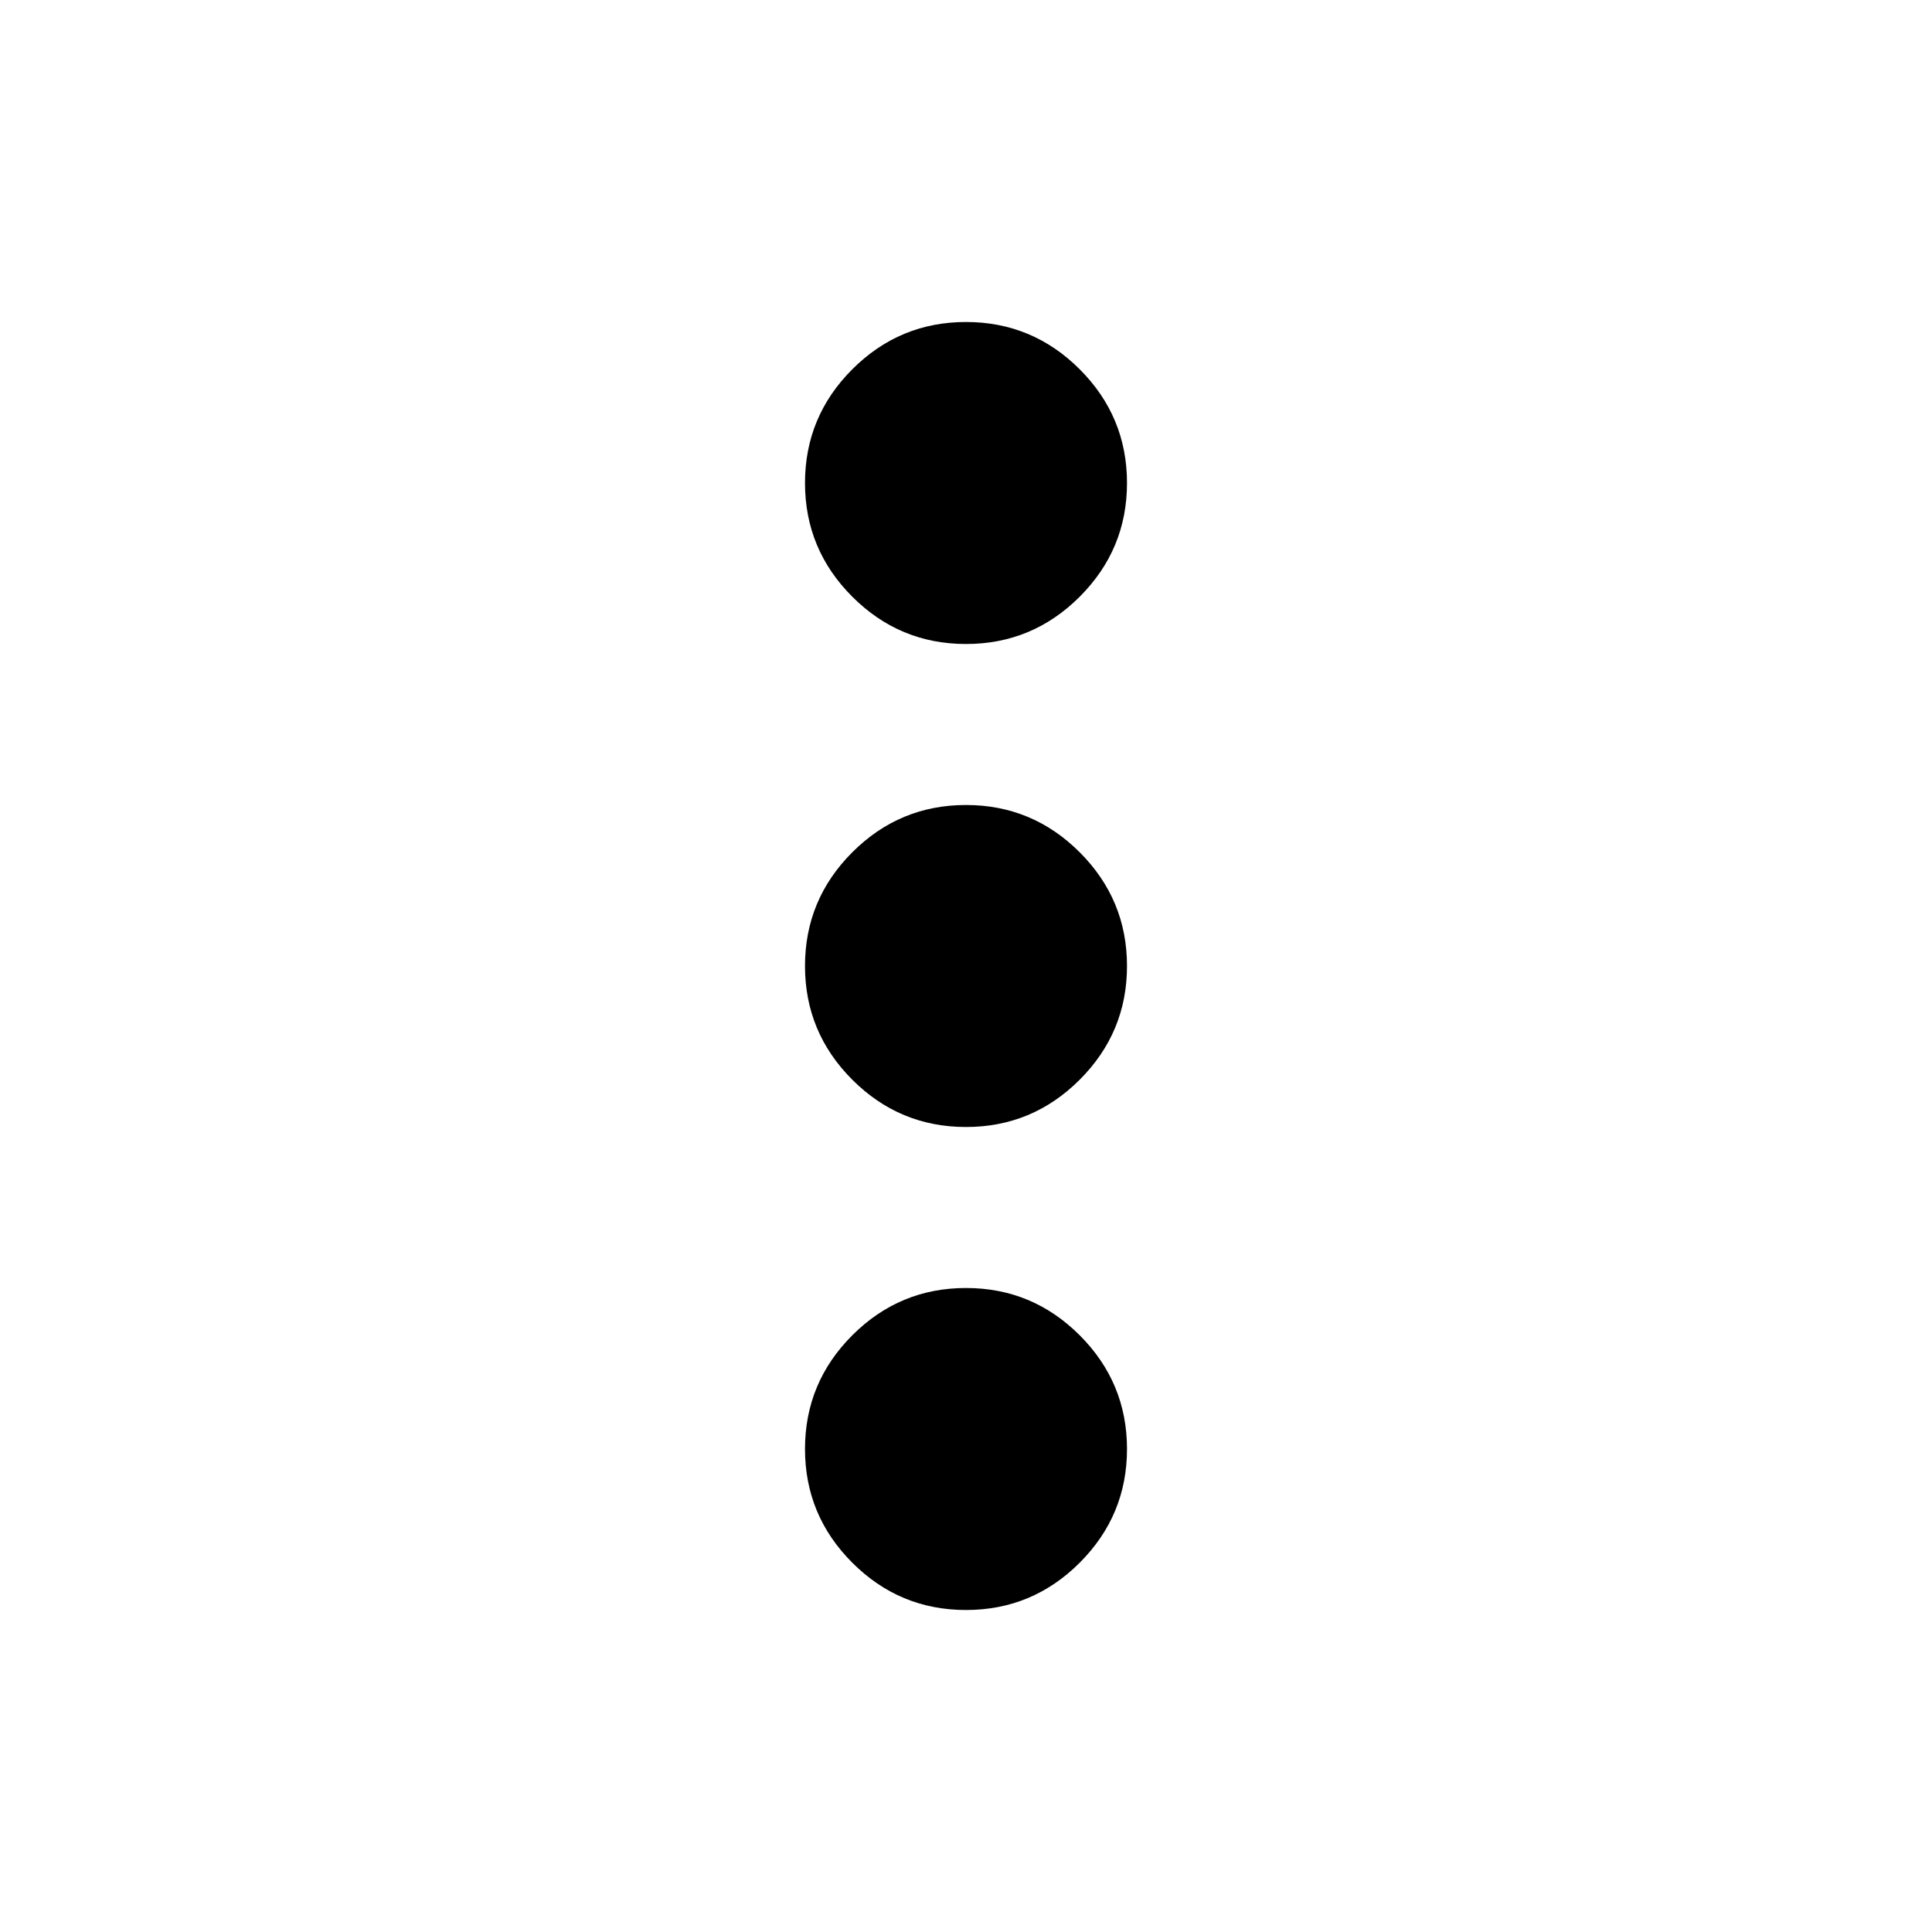
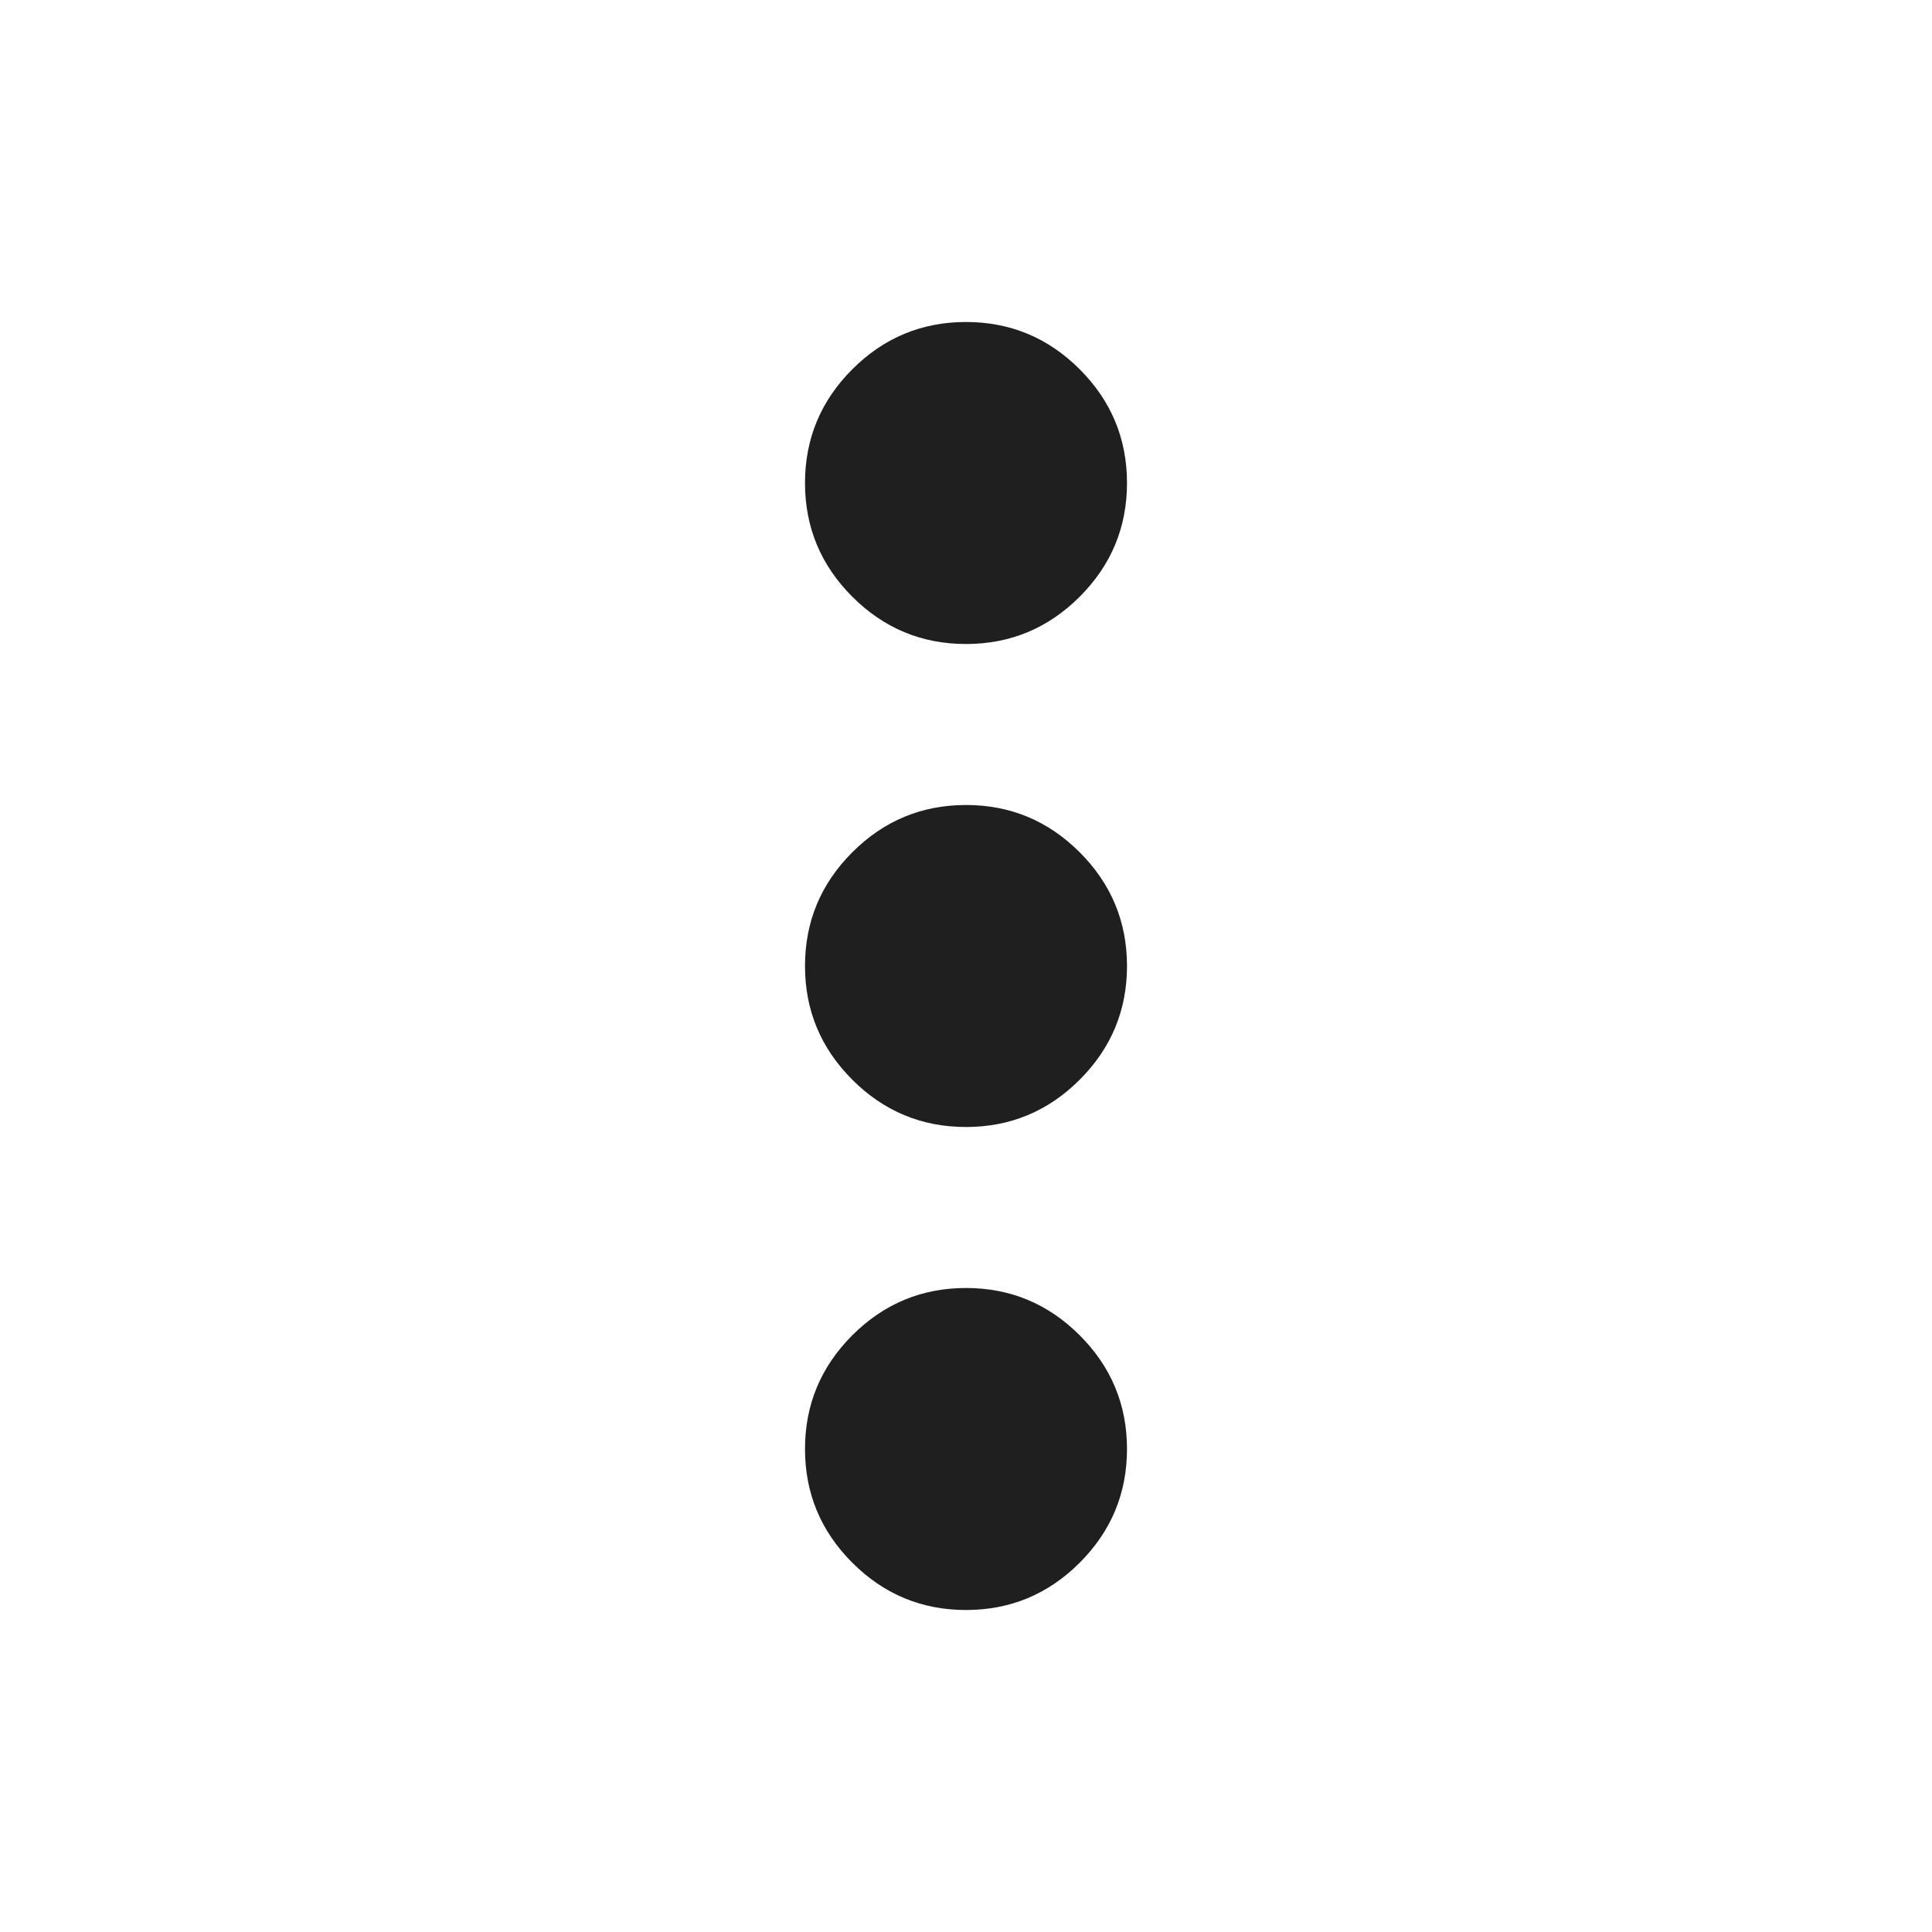
<svg xmlns="http://www.w3.org/2000/svg" height="24px" viewBox="0 -960 960 960" width="24px" fill="#1f1f1f">
-   <path fill="currentColor" d="M480-160q-33 0-56.5-23.5T400-240q0-33 23.5-56.5T480-320q33 0 56.5 23.5T560-240q0 33-23.5 56.5T480-160Zm0-240q-33 0-56.5-23.5T400-480q0-33 23.5-56.5T480-560q33 0 56.5 23.5T560-480q0 33-23.5 56.5T480-400Zm0-240q-33 0-56.5-23.5T400-720q0-33 23.5-56.5T480-800q33 0 56.5 23.5T560-720q0 33-23.5 56.5T480-640Z" />
+   <path d="M480-160q-33 0-56.5-23.5T400-240q0-33 23.5-56.5T480-320q33 0 56.5 23.5T560-240q0 33-23.5 56.5T480-160Zm0-240q-33 0-56.5-23.5T400-480q0-33 23.5-56.5T480-560q33 0 56.5 23.5T560-480q0 33-23.5 56.5T480-400Zm0-240q-33 0-56.5-23.5T400-720q0-33 23.5-56.5T480-800q33 0 56.5 23.5T560-720q0 33-23.5 56.5T480-640Z" />
</svg>
